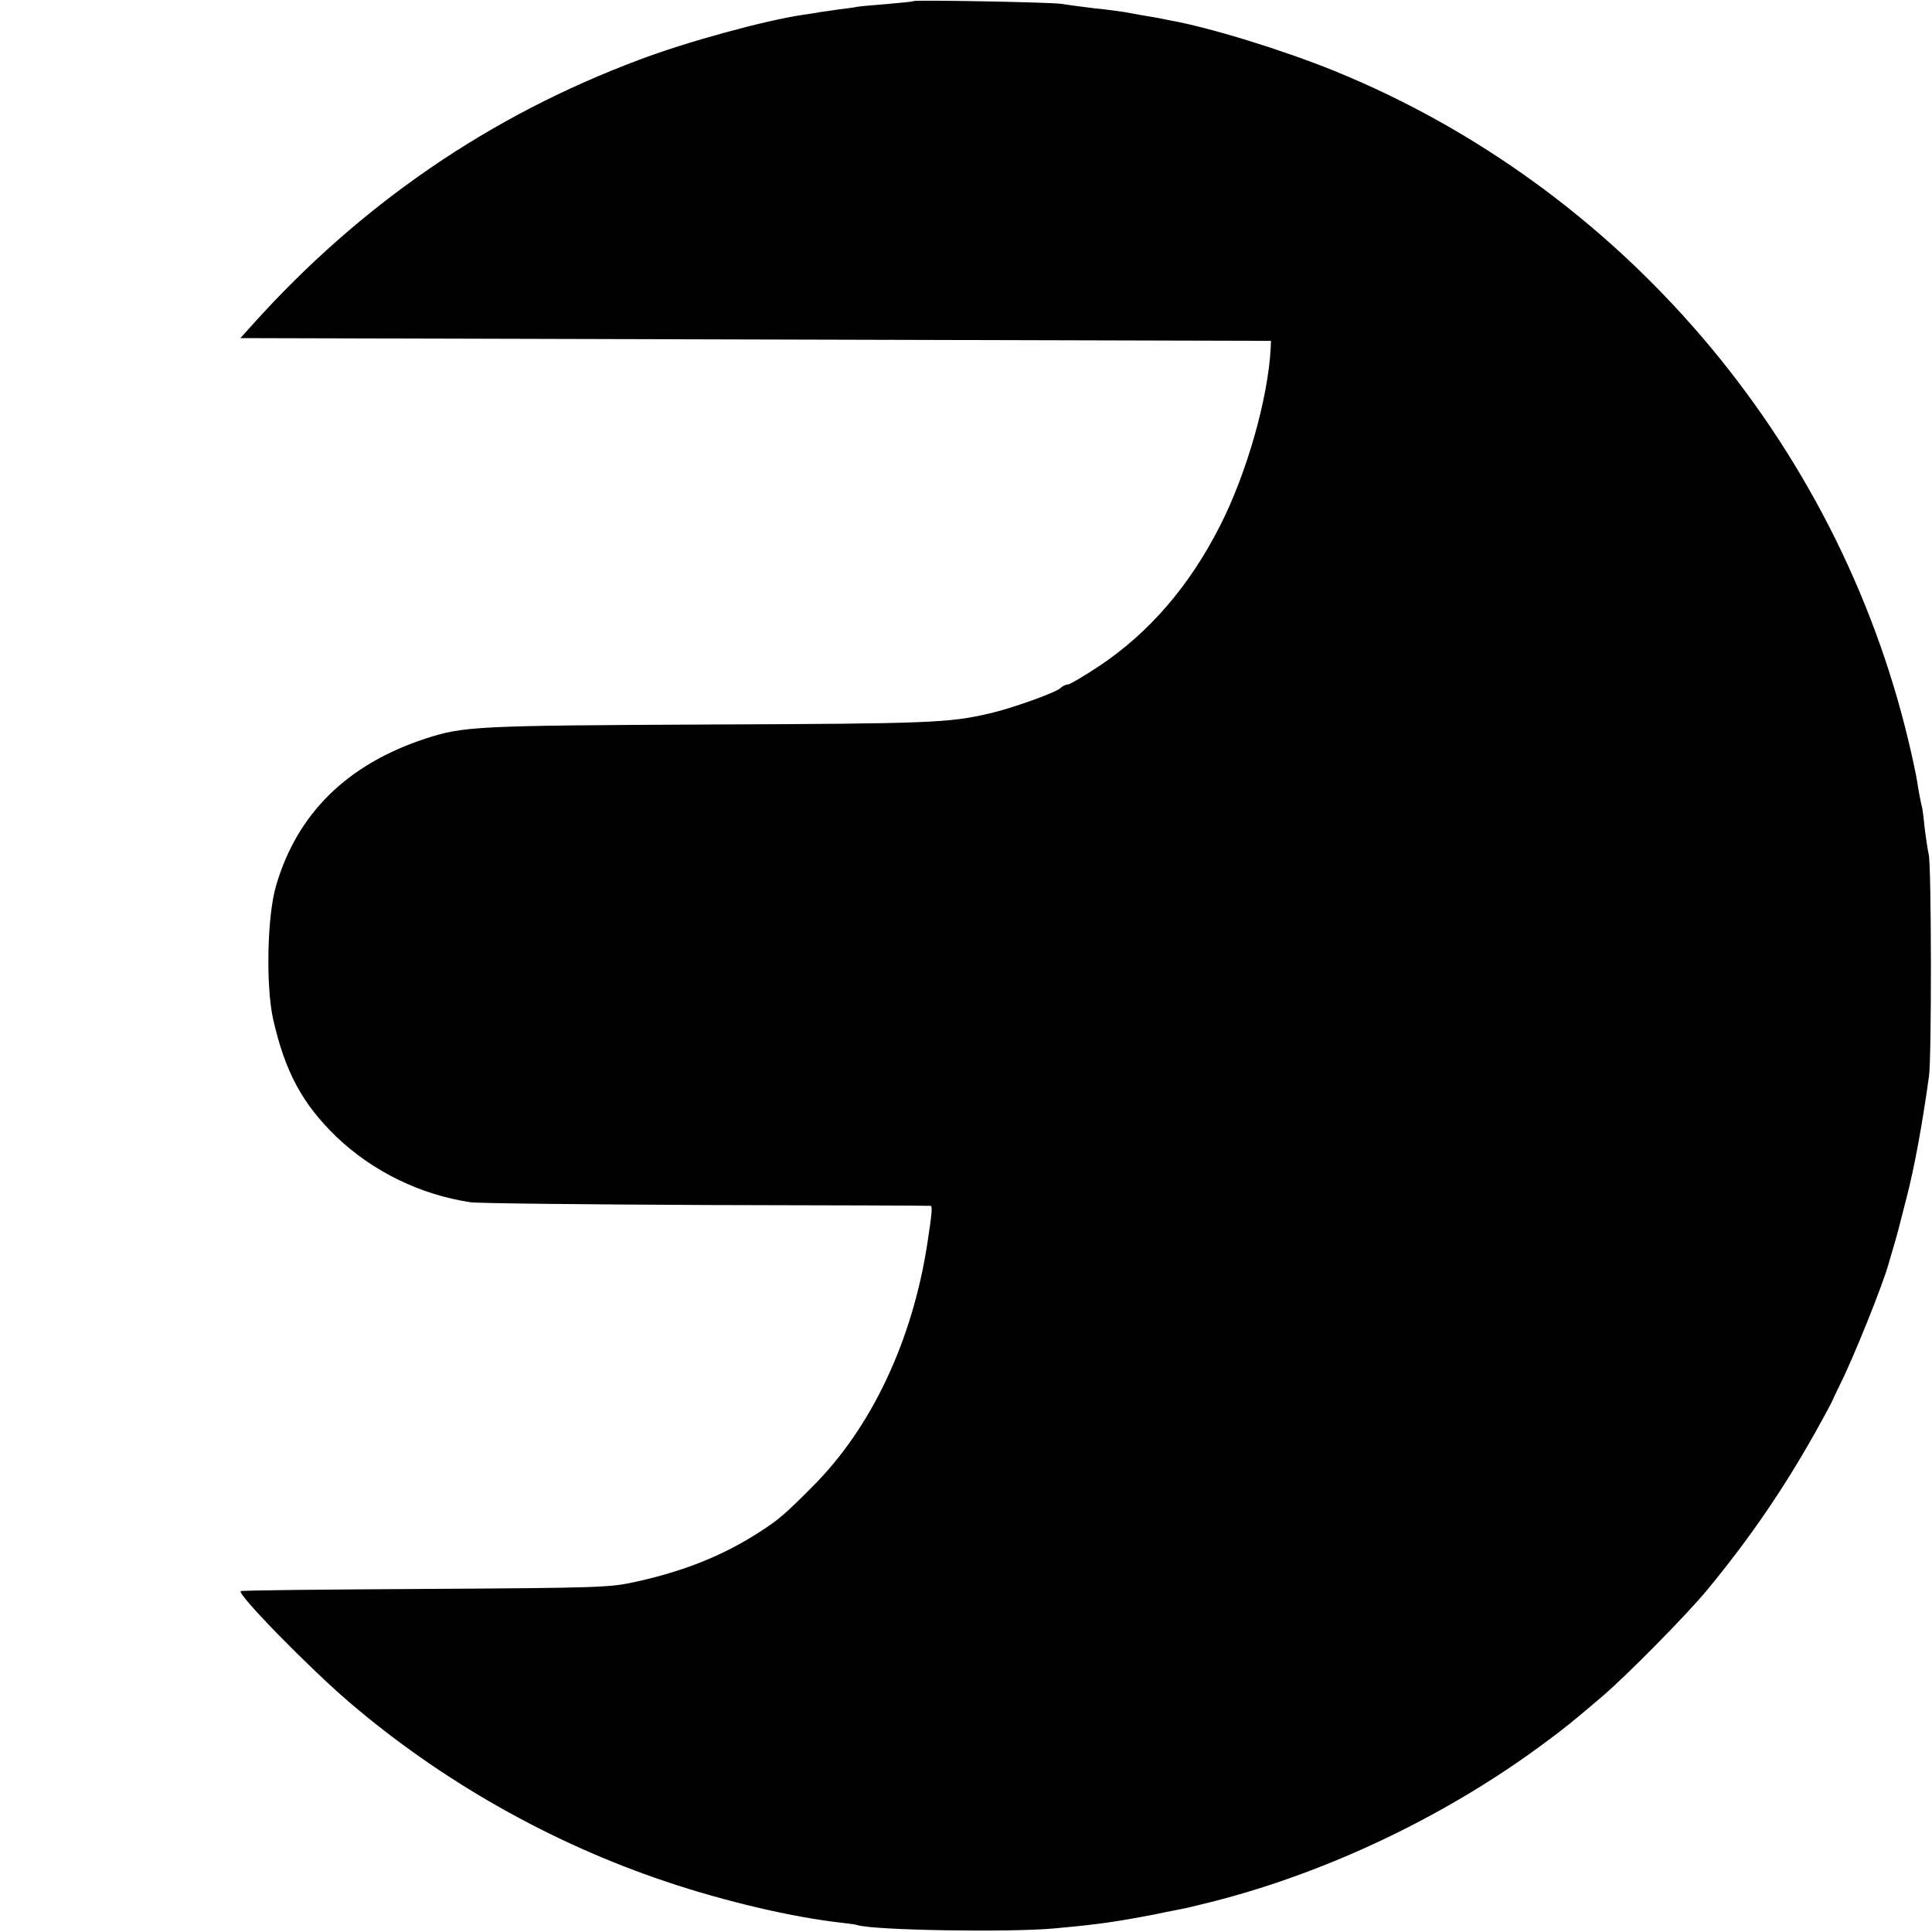
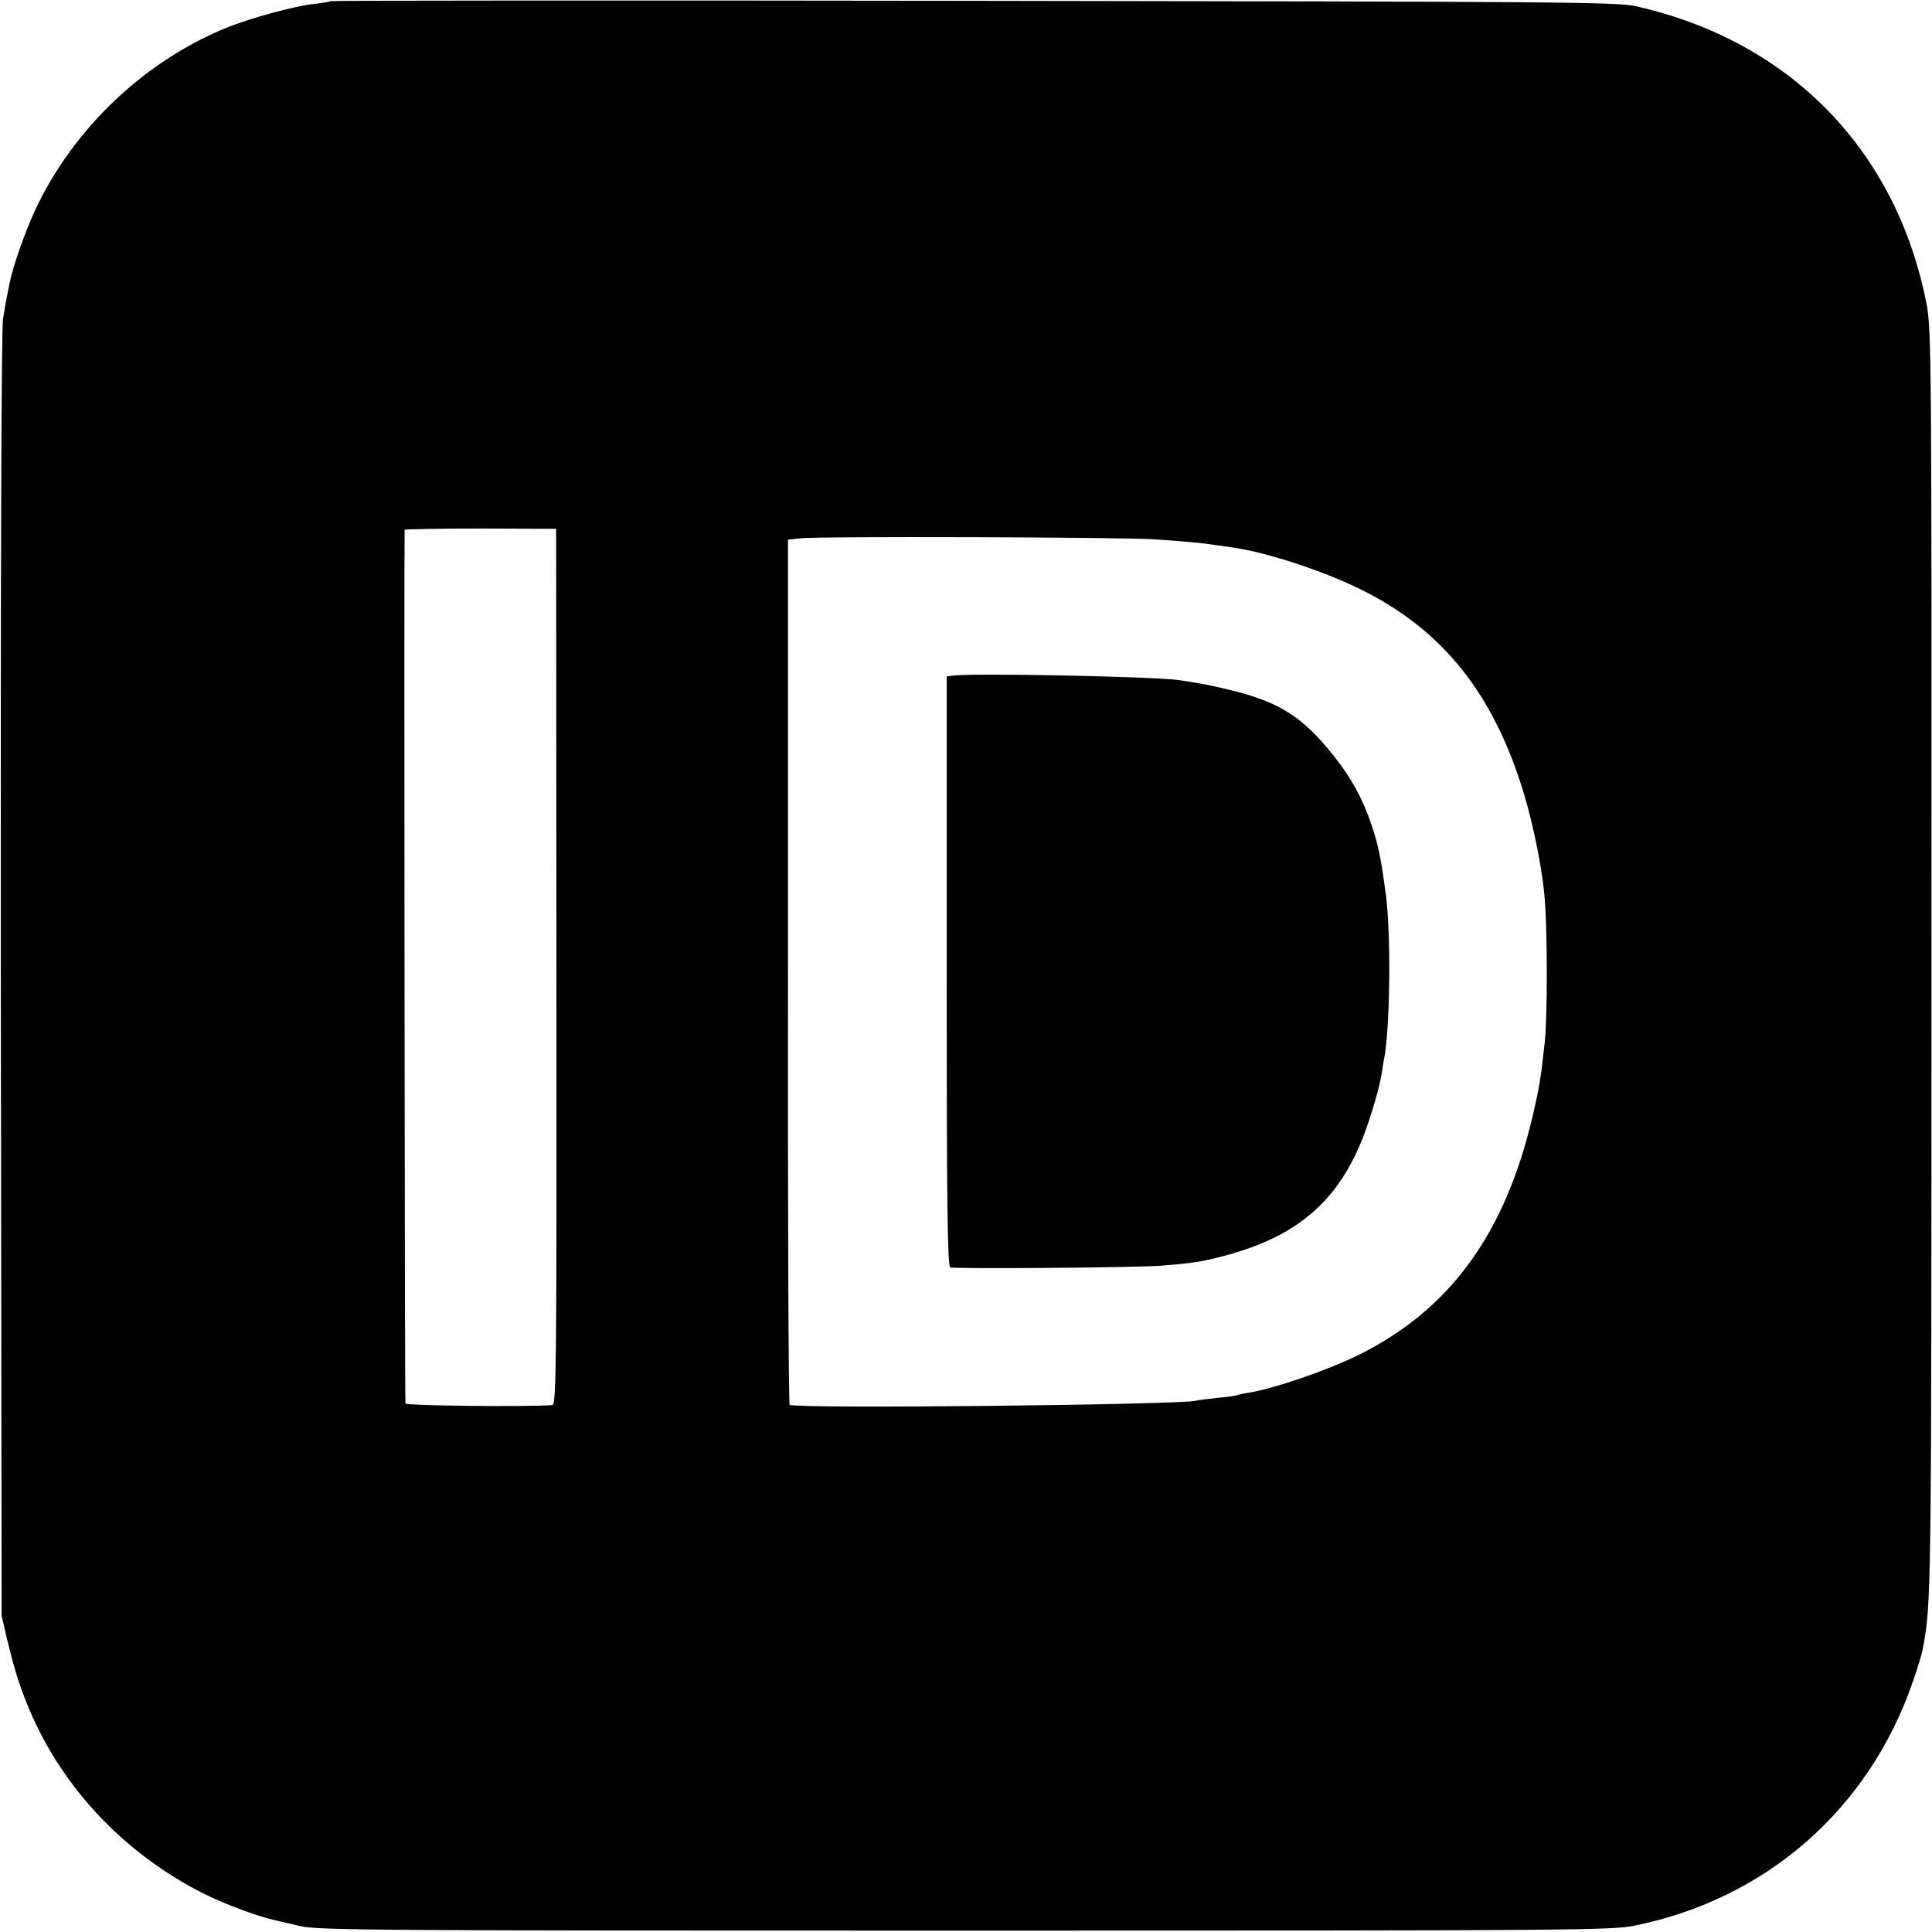
<svg xmlns="http://www.w3.org/2000/svg" version="1.0" width="700pt" height="700pt" viewBox="0 0 700 700" preserveAspectRatio="xMidYMid meet">
  <g transform="translate(0,700) scale(0.1,-0.1)" fill="#000000" stroke="none">
-     <path d="M3309 6996 c-2 -2 -42 -6 -89 -10 -47 -4 -96 -8 -110 -10 -14 -3 -45 -7 -70 -10 -25 -4 -56 -8 -70 -10 -14 -3 -42 -7 -63 -10 -139 -21 -421 -98 -592 -163 -540 -202 -1007 -522 -1399 -958 l-45 -50 1867 -5 1867 -5 -1 -25 c-9 -181 -86 -453 -183 -644 -112 -220 -256 -387 -438 -509 -56 -37 -107 -67 -114 -67 -7 0 -20 -6 -28 -14 -20 -17 -177 -73 -256 -91 -146 -34 -215 -37 -1013 -40 -846 -4 -892 -6 -1030 -51 -284 -93 -466 -272 -542 -534 -32 -108 -37 -359 -11 -480 43 -192 106 -309 230 -429 132 -126 305 -210 486 -237 28 -4 412 -8 855 -10 443 -1 808 -2 812 -3 7 -1 4 -31 -12 -136 -54 -352 -202 -667 -415 -880 -102 -103 -126 -123 -198 -169 -130 -83 -267 -138 -443 -177 -95 -21 -124 -22 -763 -26 -366 -2 -667 -5 -669 -8 -12 -12 246 -276 393 -402 333 -285 731 -511 1150 -651 211 -71 454 -128 630 -148 28 -3 56 -7 62 -9 58 -19 552 -27 713 -12 165 15 224 24 370 52 41 9 86 17 99 20 13 2 67 16 120 29 415 108 837 311 1186 570 78 58 93 70 205 165 89 75 310 299 386 391 154 187 273 361 387 563 36 64 66 120 66 122 1 3 12 26 25 53 49 96 158 367 180 447 1 6 9 30 16 55 17 59 14 47 49 185 28 109 56 262 80 435 10 67 9 770 -1 805 -3 11 -9 52 -14 90 -4 39 -8 72 -9 75 -6 24 -15 71 -19 100 -3 19 -16 82 -30 140 -259 1093 -1043 2010 -2081 2433 -185 75 -453 158 -595 183 -14 3 -36 7 -50 10 -14 2 -40 7 -59 10 -18 3 -43 8 -55 10 -11 2 -61 9 -111 14 -49 6 -103 13 -120 16 -35 6 -530 15 -536 10z" />
+     <path d="M1199 6996 c-2 -2 -29 -7 -60 -10 -71 -8 -222 -49 -307 -82 -304 -120 -567 -369 -706 -668 -36 -79 -80 -203 -91 -261 -3 -16 -8 -39 -10 -50 -2 -11 -9 -47 -14 -80 -6 -39 -9 -889 -8 -2380 l3 -2320 21 -90 c29 -118 45 -166 81 -253 121 -283 344 -518 628 -662 71 -36 190 -81 255 -96 13 -3 56 -13 94 -22 64 -16 268 -17 2410 -17 2202 0 2345 1 2427 18 479 97 850 423 1009 885 16 46 32 98 35 115 32 166 32 180 32 2487 1 2198 0 2299 -18 2390 -109 556 -494 951 -1051 1077 -68 16 -261 17 -2400 20 -1279 2 -2327 1 -2330 -1z m817 -3499 c1 -1456 0 -1587 -15 -1588 -112 -7 -531 -2 -532 6 -3 18 -5 3160 -3 3165 1 3 125 5 276 5 l273 -1 1 -1587z m2164 1549 c109 -7 174 -13 225 -21 17 -2 48 -7 70 -10 118 -18 312 -81 448 -147 288 -140 471 -358 583 -695 42 -124 79 -299 90 -420 11 -112 11 -436 1 -528 -15 -138 -19 -161 -43 -265 -100 -430 -299 -703 -629 -868 -113 -56 -308 -123 -400 -138 -22 -3 -43 -8 -46 -10 -3 -1 -34 -6 -70 -9 -35 -4 -69 -8 -76 -10 -48 -15 -1452 -30 -1472 -15 -4 3 -7 709 -6 1570 l0 1565 50 5 c71 7 1149 4 1275 -4z" />
+     <path d="M3453 4552 l-23 -3 0 -1069 c0 -845 3 -1069 13 -1072 19 -6 671 -1 762 6 113 9 150 14 235 37 265 71 414 202 504 443 27 72 55 170 63 221 2 17 6 41 9 55 21 119 24 448 5 590 -18 135 -27 178 -53 255 -32 94 -72 166 -136 247 -109 137 -192 191 -355 233 -84 21 -118 28 -207 41 -92 13 -747 26 -817 16z" />
  </g>
</svg>
